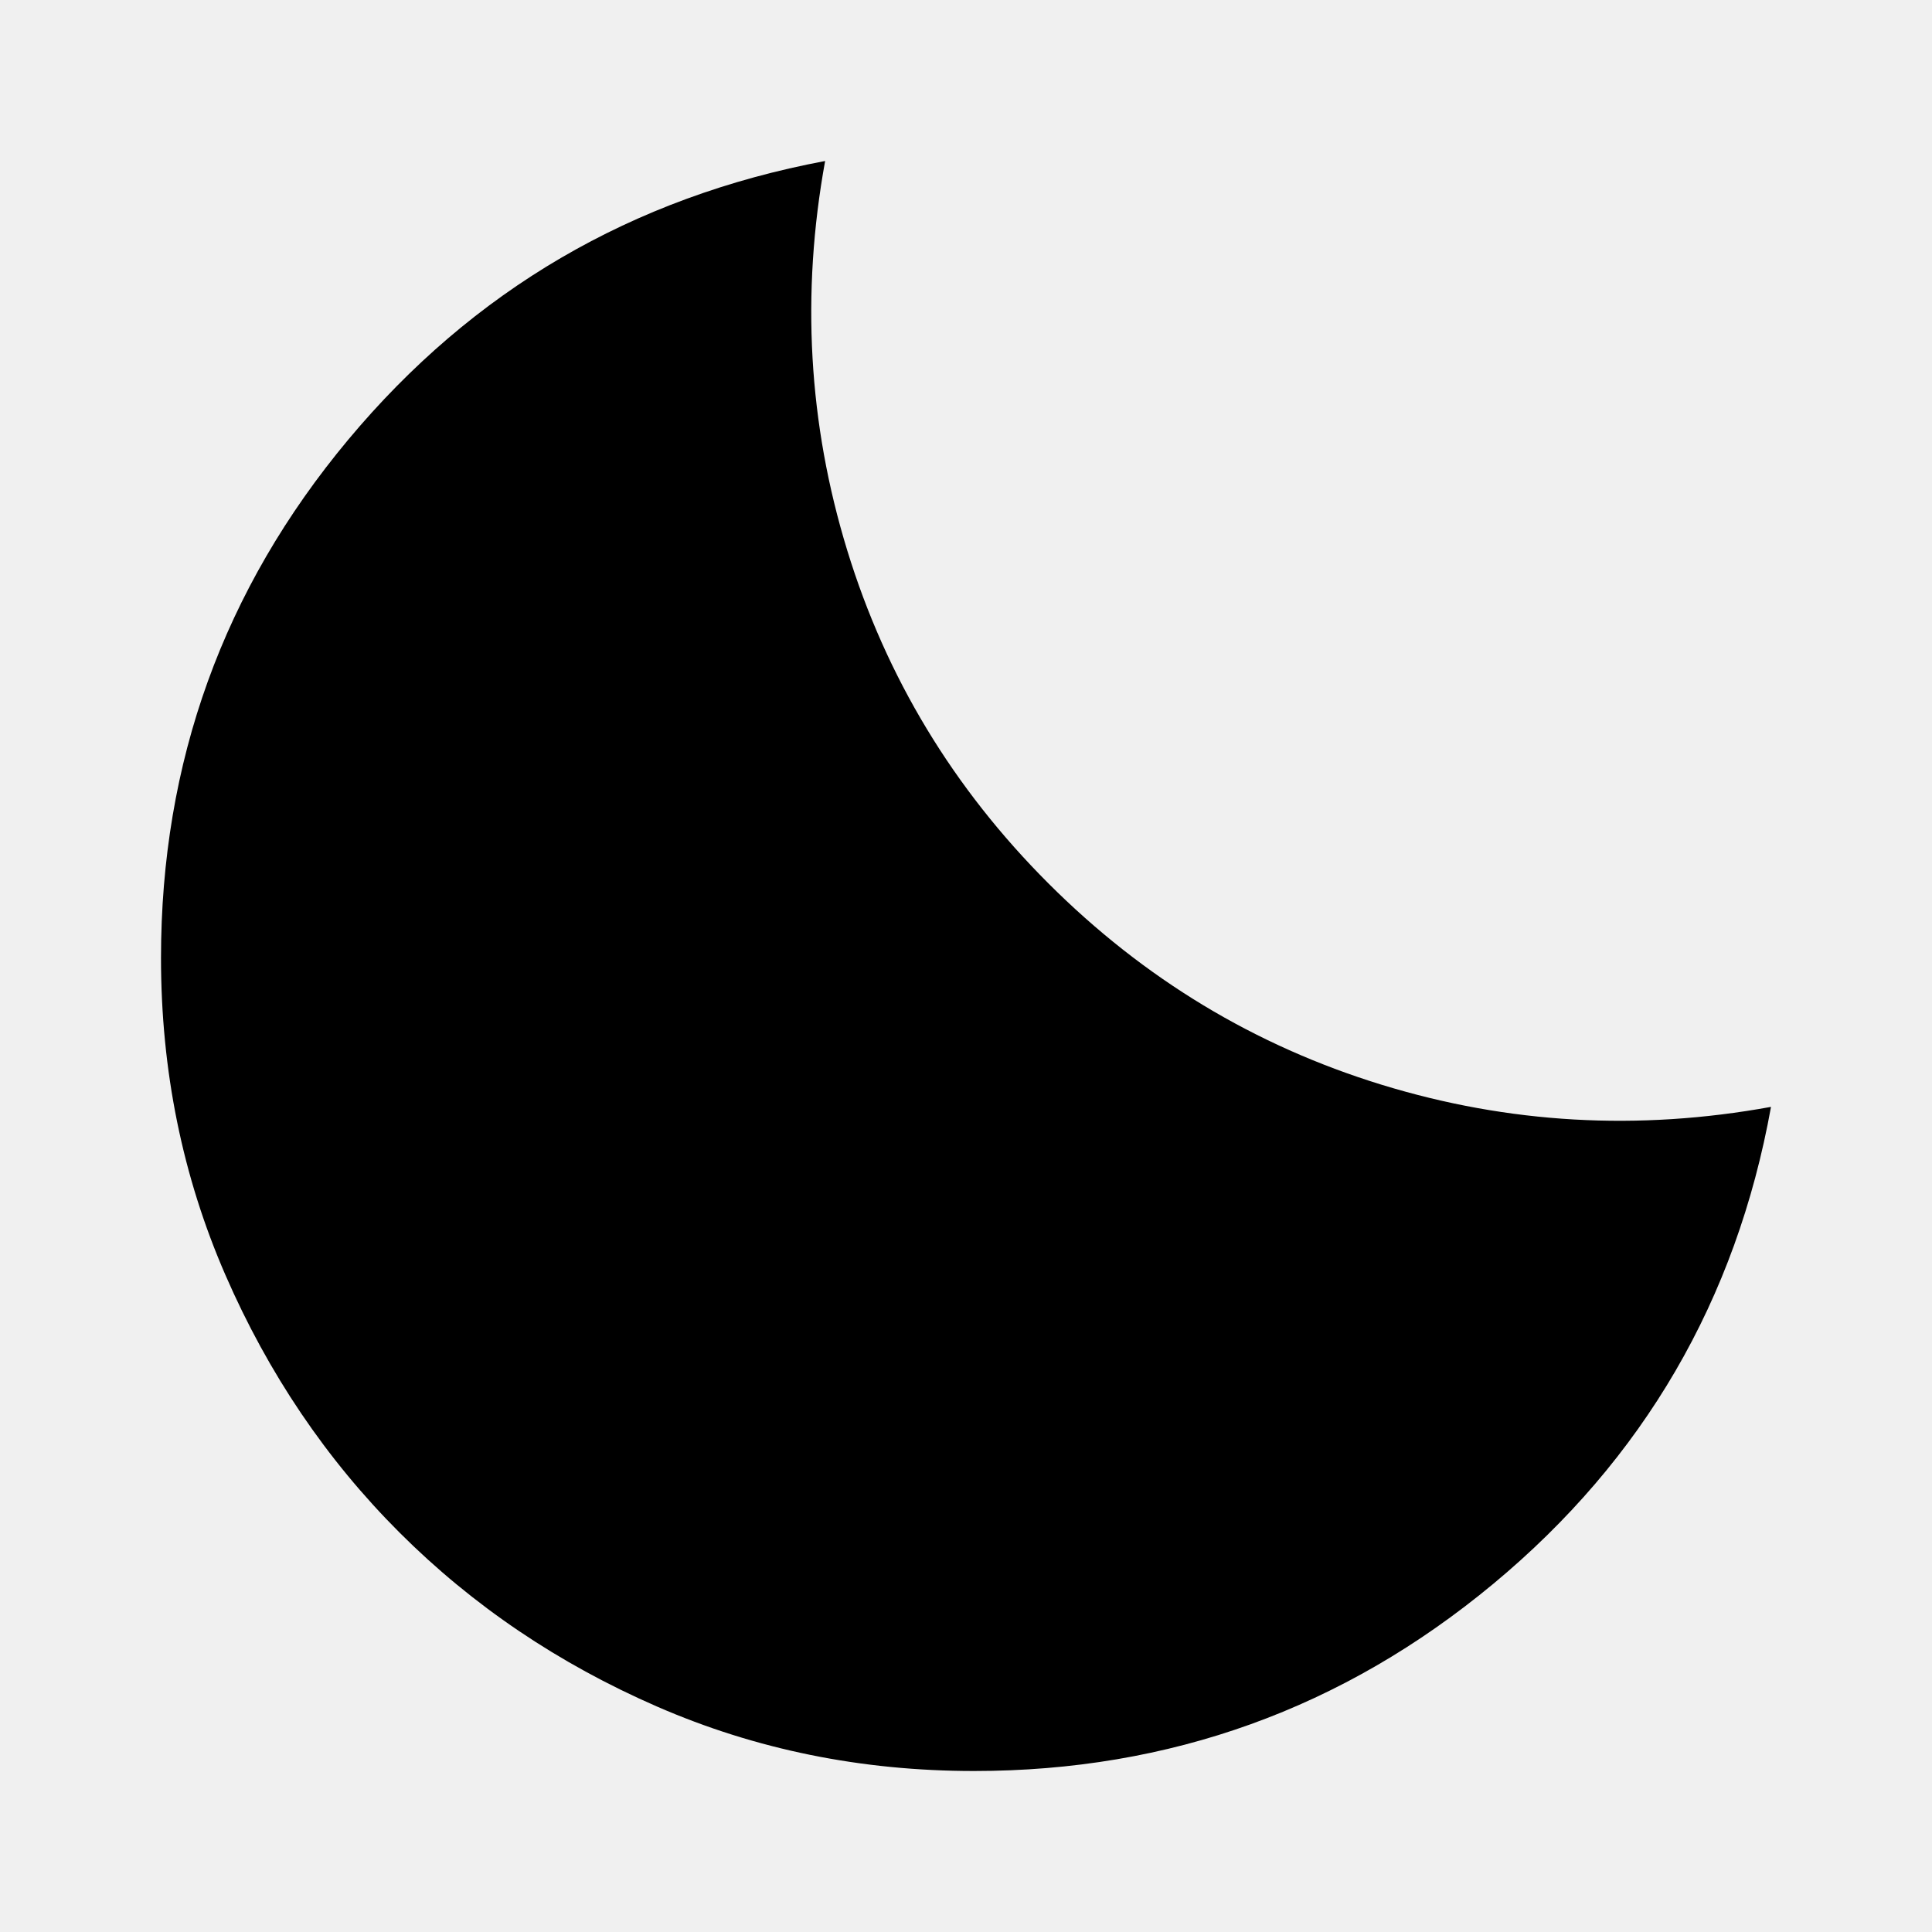
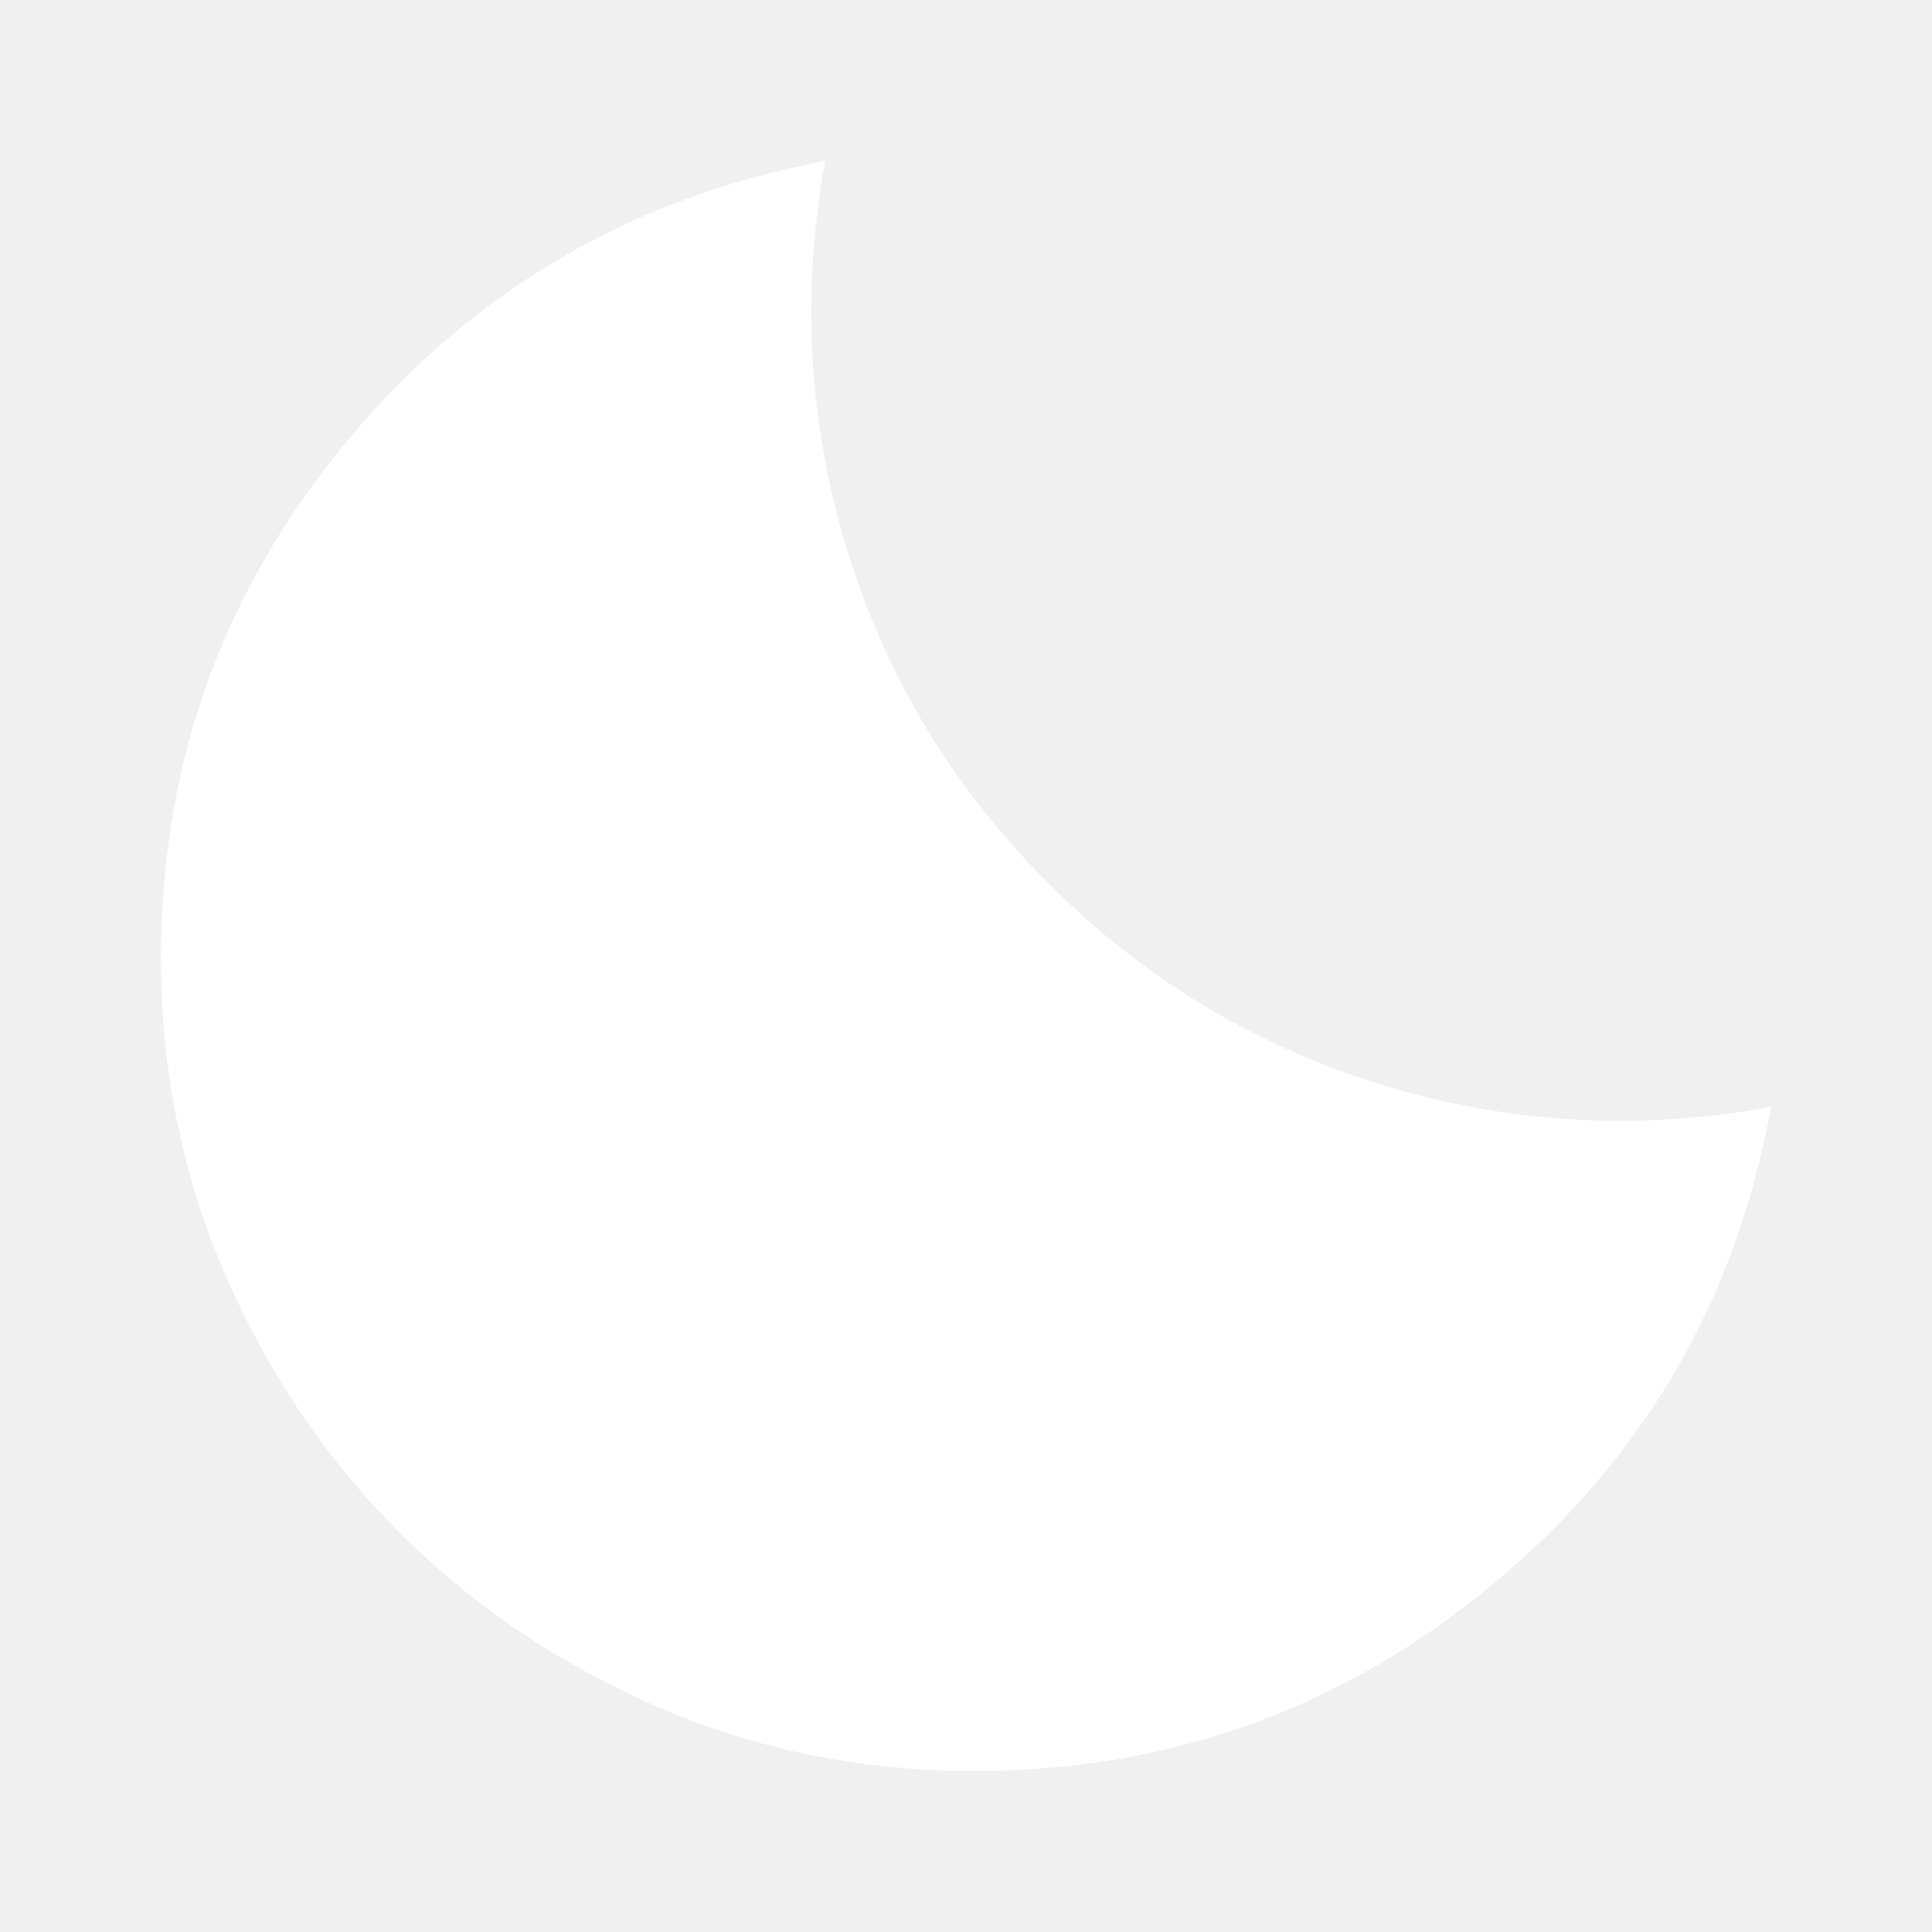
<svg xmlns="http://www.w3.org/2000/svg" width="24" height="24" viewBox="0 0 24 24">
-   <path fill="currentColor" d="M12.1 22q-2.1 0-3.937-.8t-3.2-2.162t-2.163-3.2T2 11.9q0-3.65 2.325-6.437T10.25 2q-.45 2.475.275 4.838t2.5 4.137t4.138 2.5T22 13.75q-.65 3.6-3.45 5.925T12.1 22" />
+   <path fill="#ffffff" d="M12.1 22q-2.1 0-3.937-.8t-3.2-2.162t-2.163-3.2T2 11.9q0-3.65 2.325-6.437T10.25 2q-.45 2.475.275 4.838t2.5 4.137t4.138 2.5T22 13.75q-.65 3.6-3.45 5.925T12.1 22" />
</svg>
